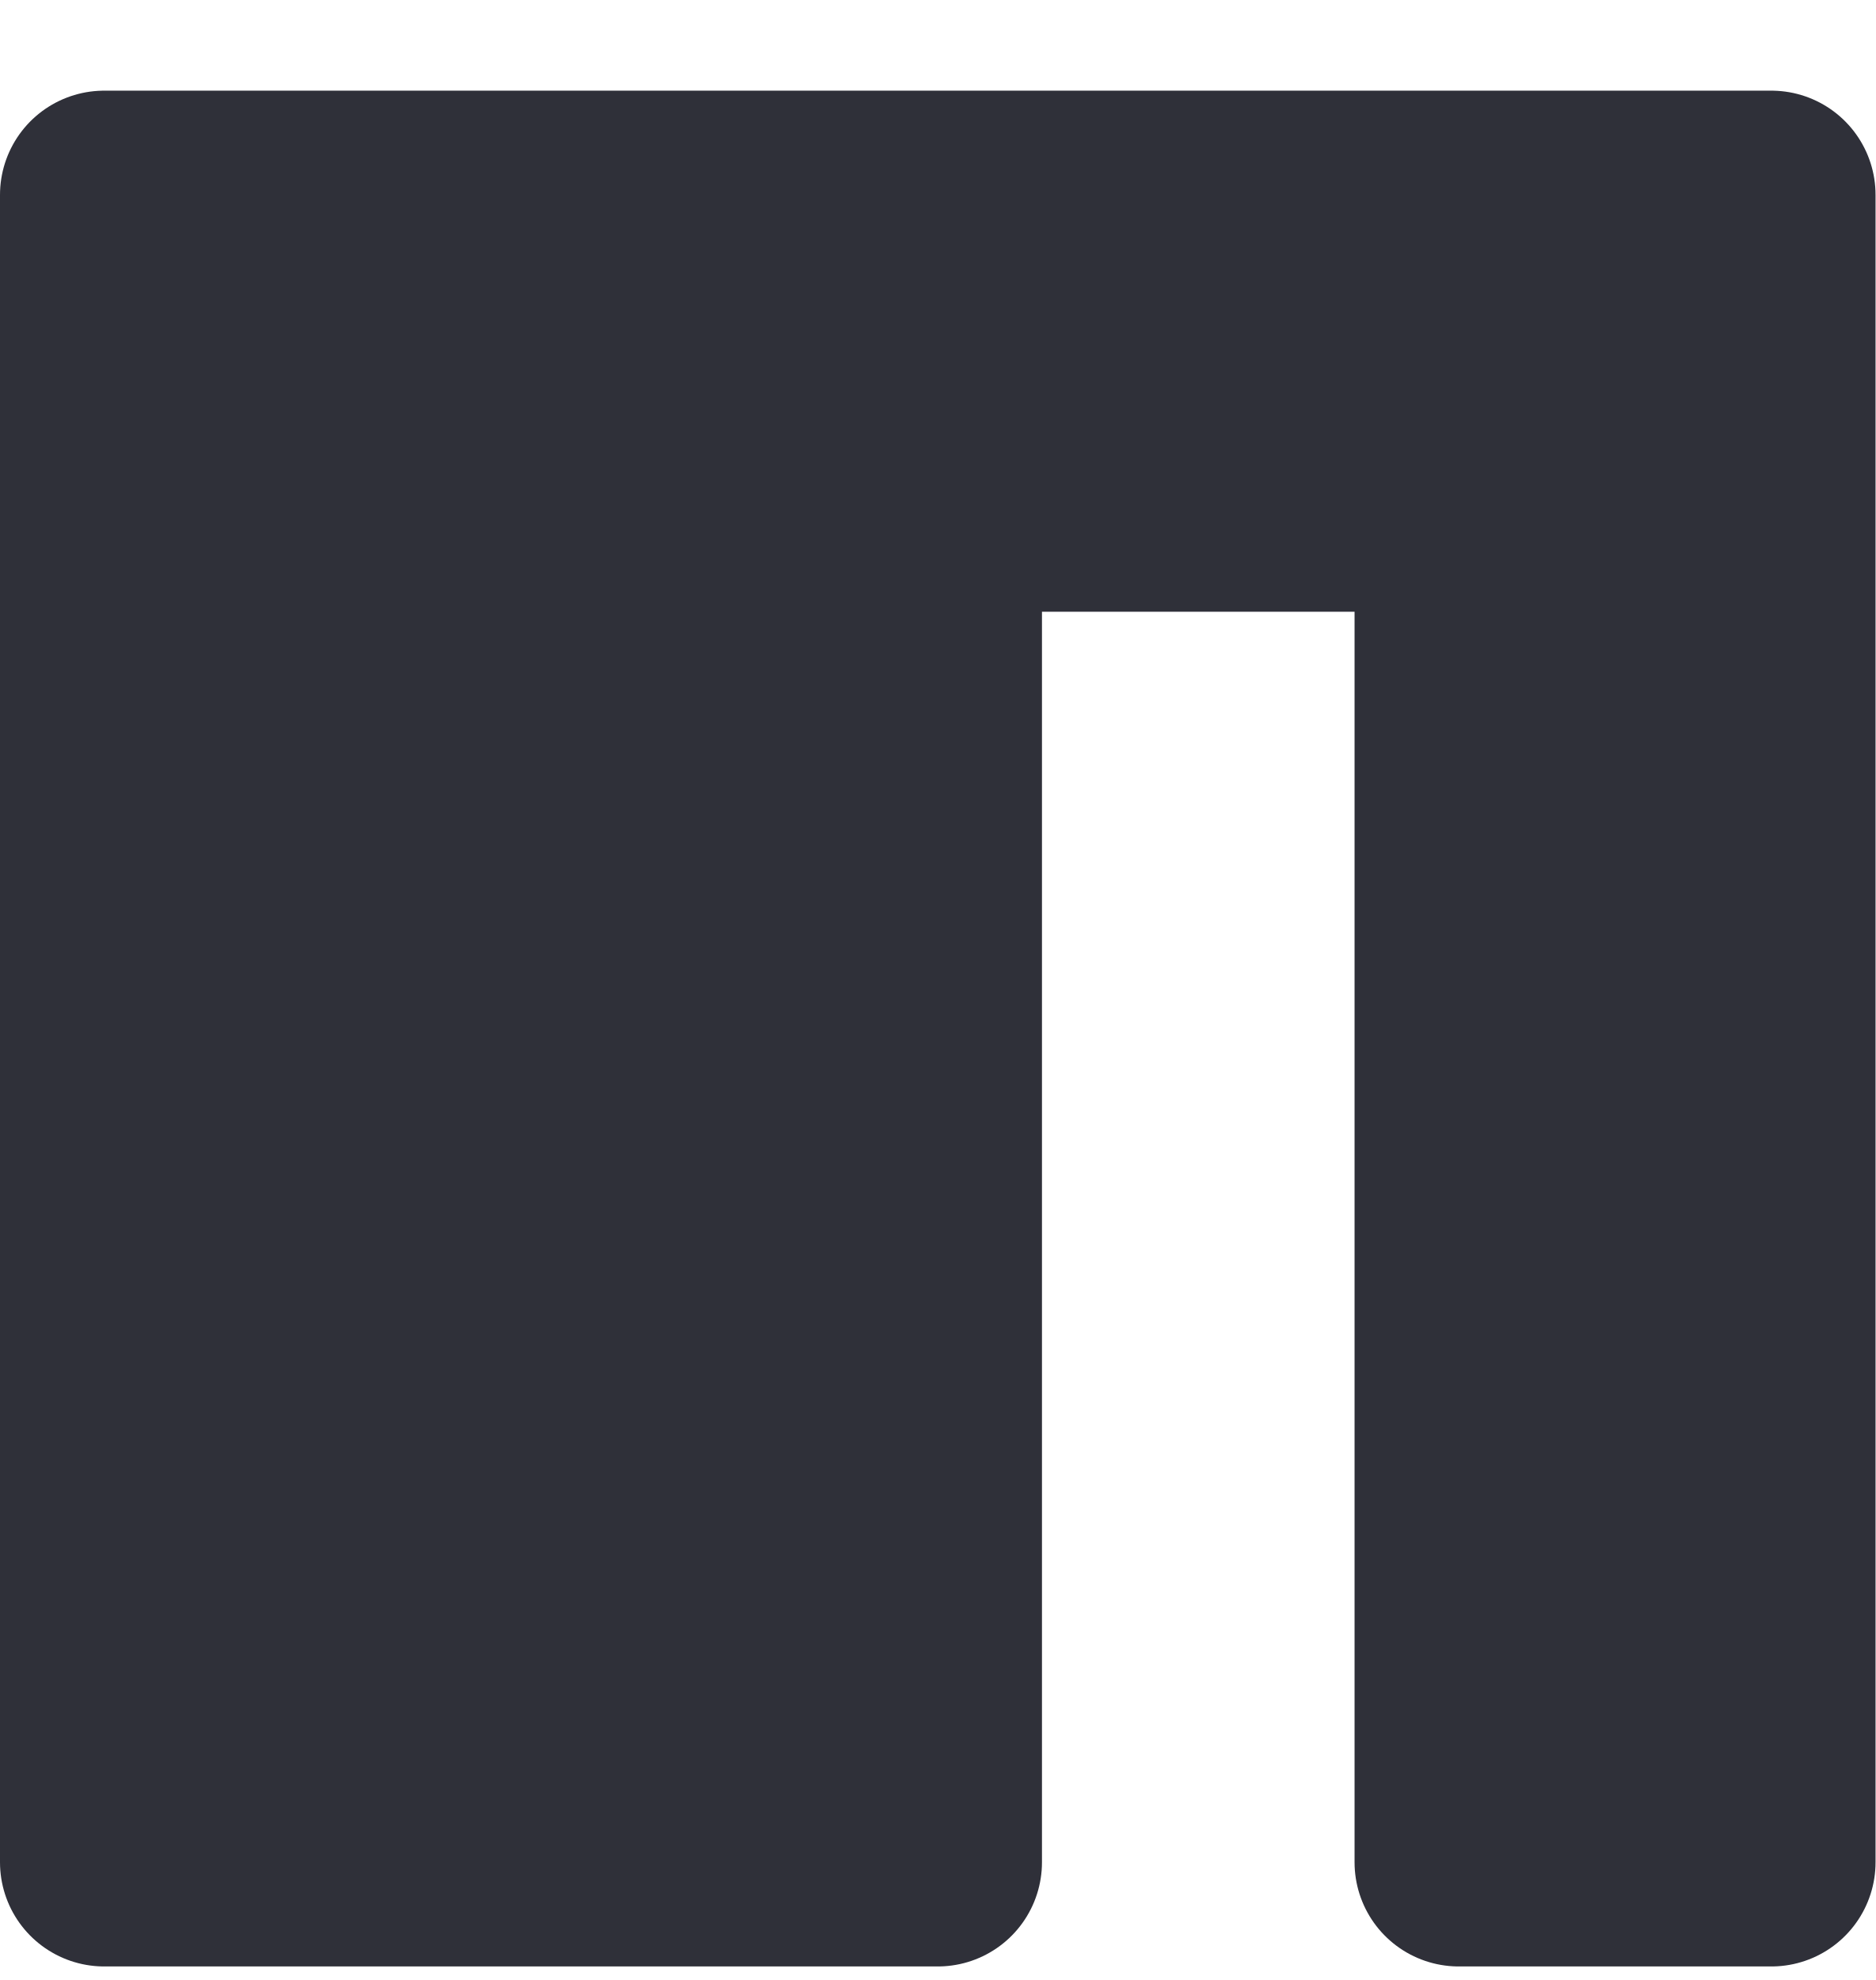
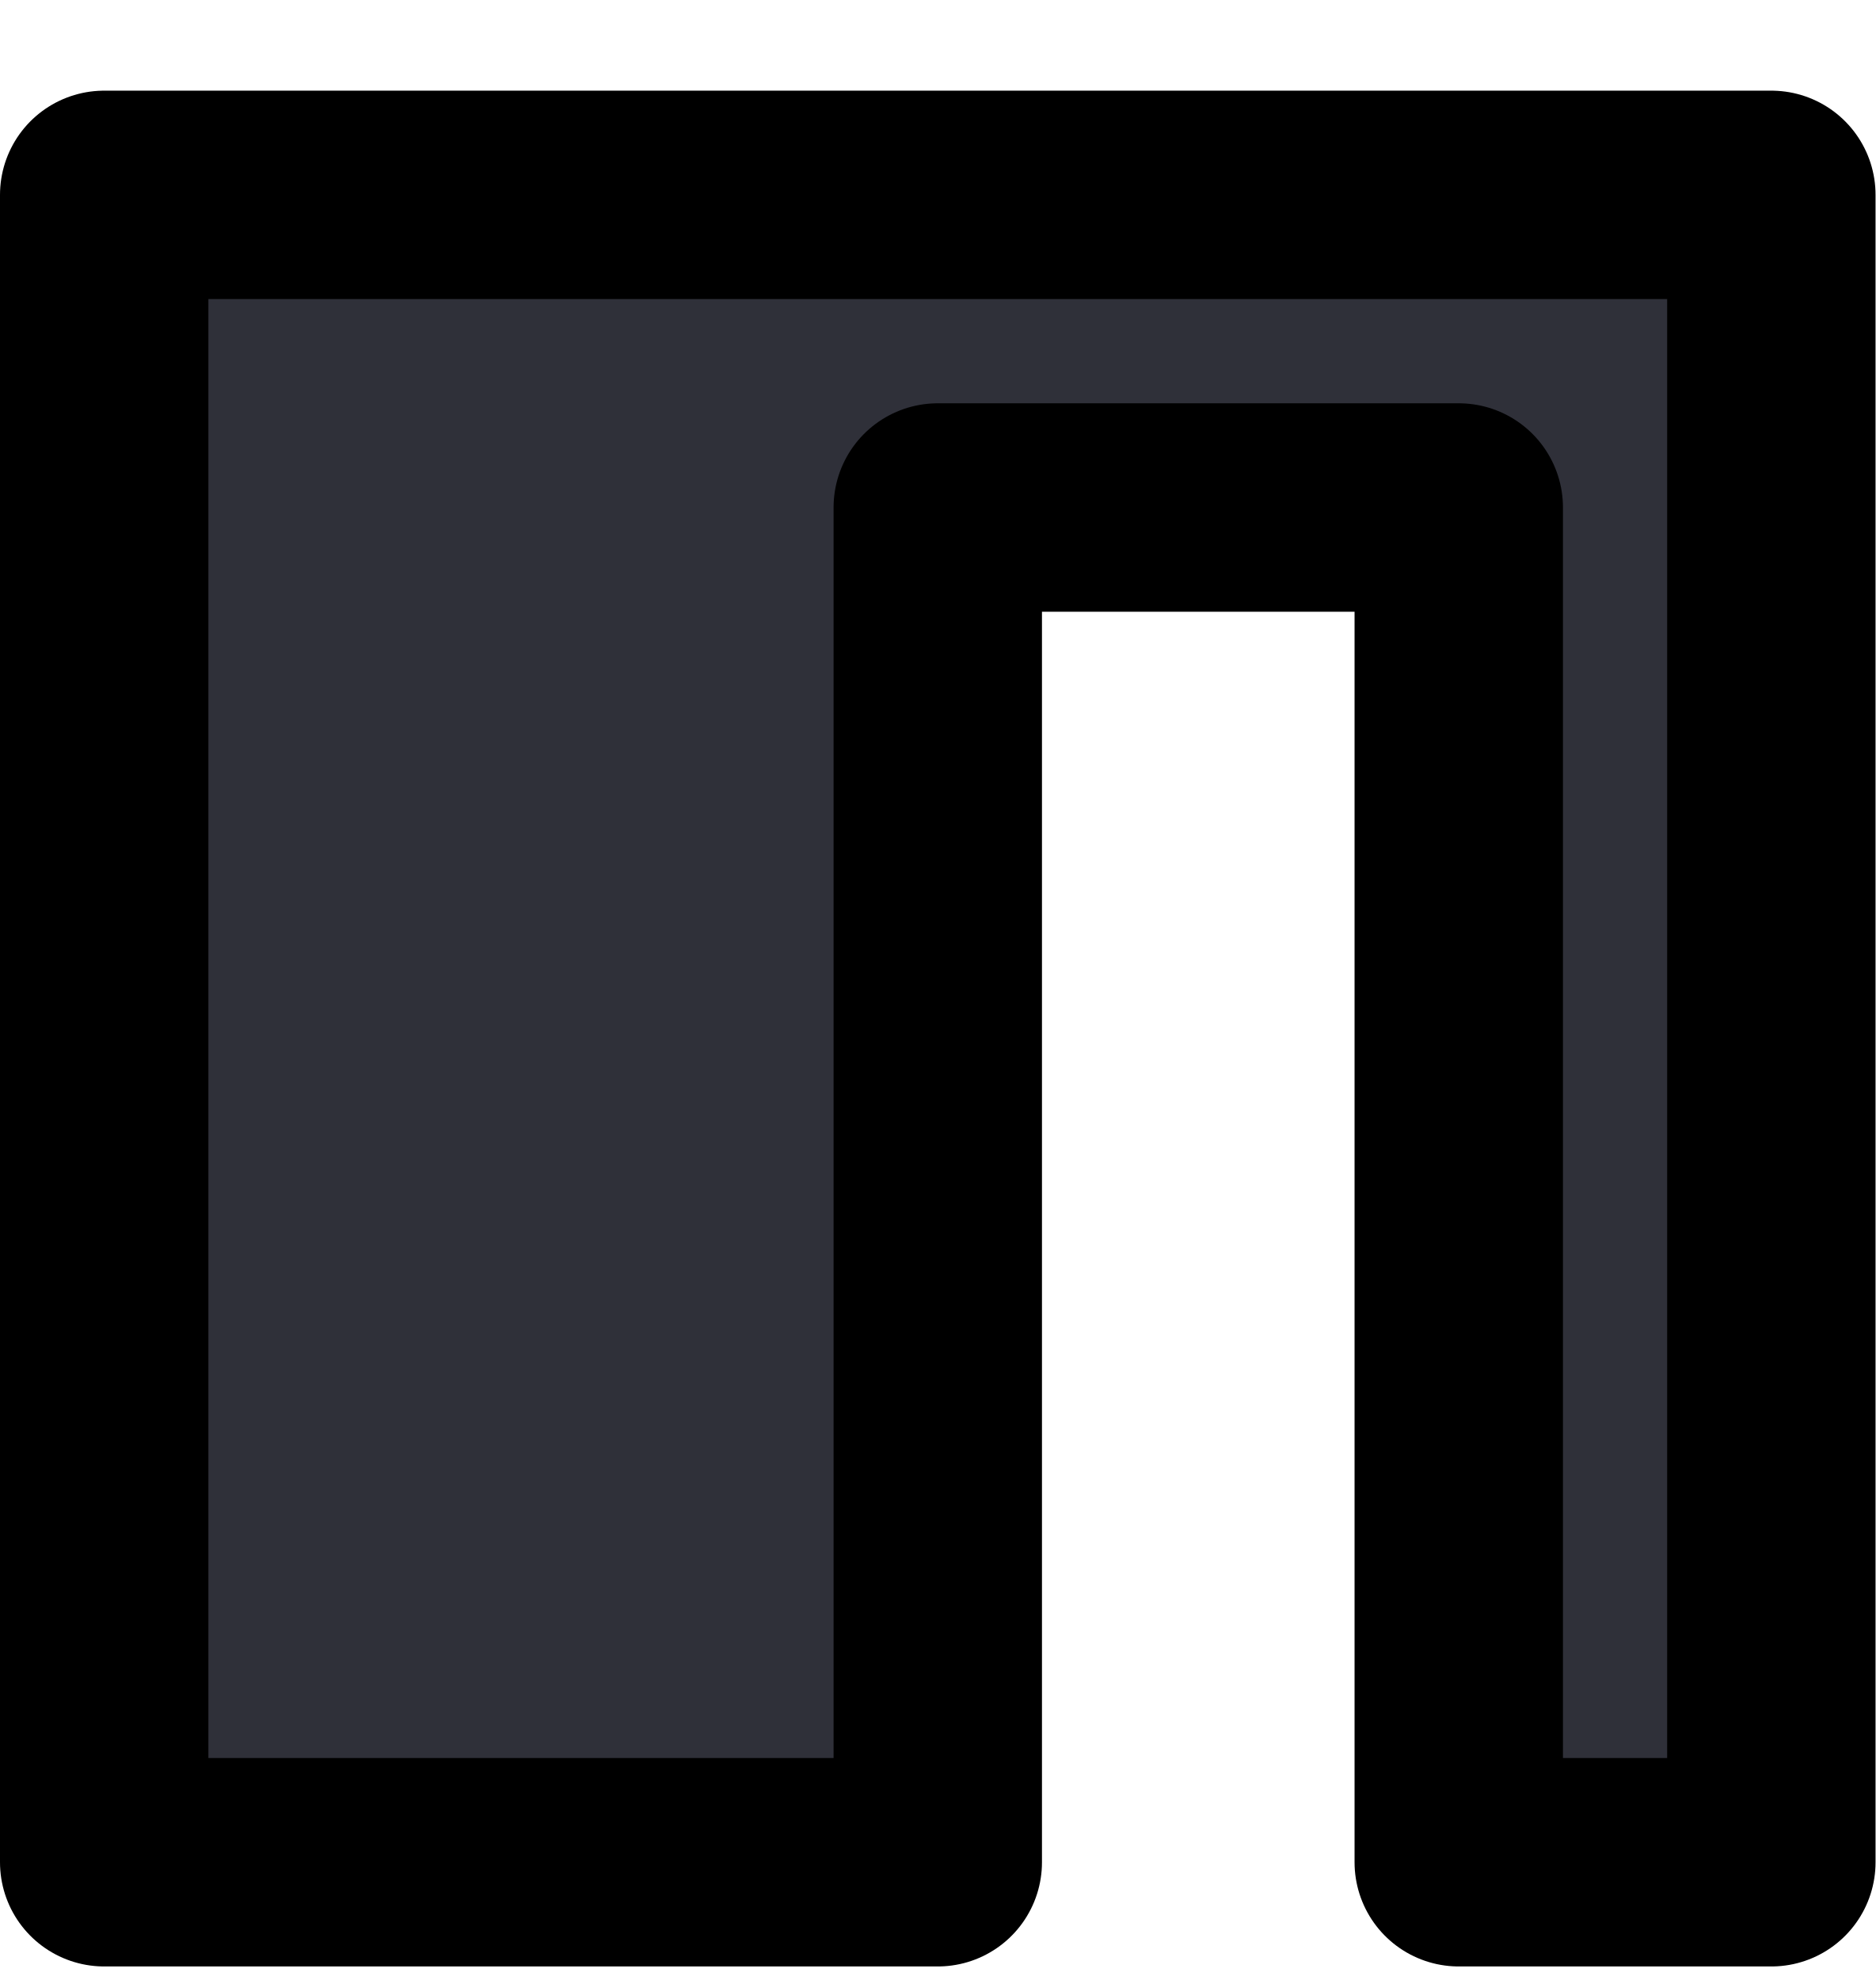
<svg xmlns="http://www.w3.org/2000/svg" width="18" height="19" fill="none" viewBox="0 0 18 19">
-   <path fill="#2F3039" stroke="#2F3039" stroke-linecap="round" stroke-linejoin="round" stroke-width="2" d="M9 1.87H1v16h8v-13h5v13h3v-16H9Z" />
+   <path fill="#2F3039" stroke="currentColor" stroke-linecap="round" stroke-linejoin="round" stroke-width="2" d="M9 1.87H1v16h8v-13h5v13h3v-16H9Z" />
</svg>
